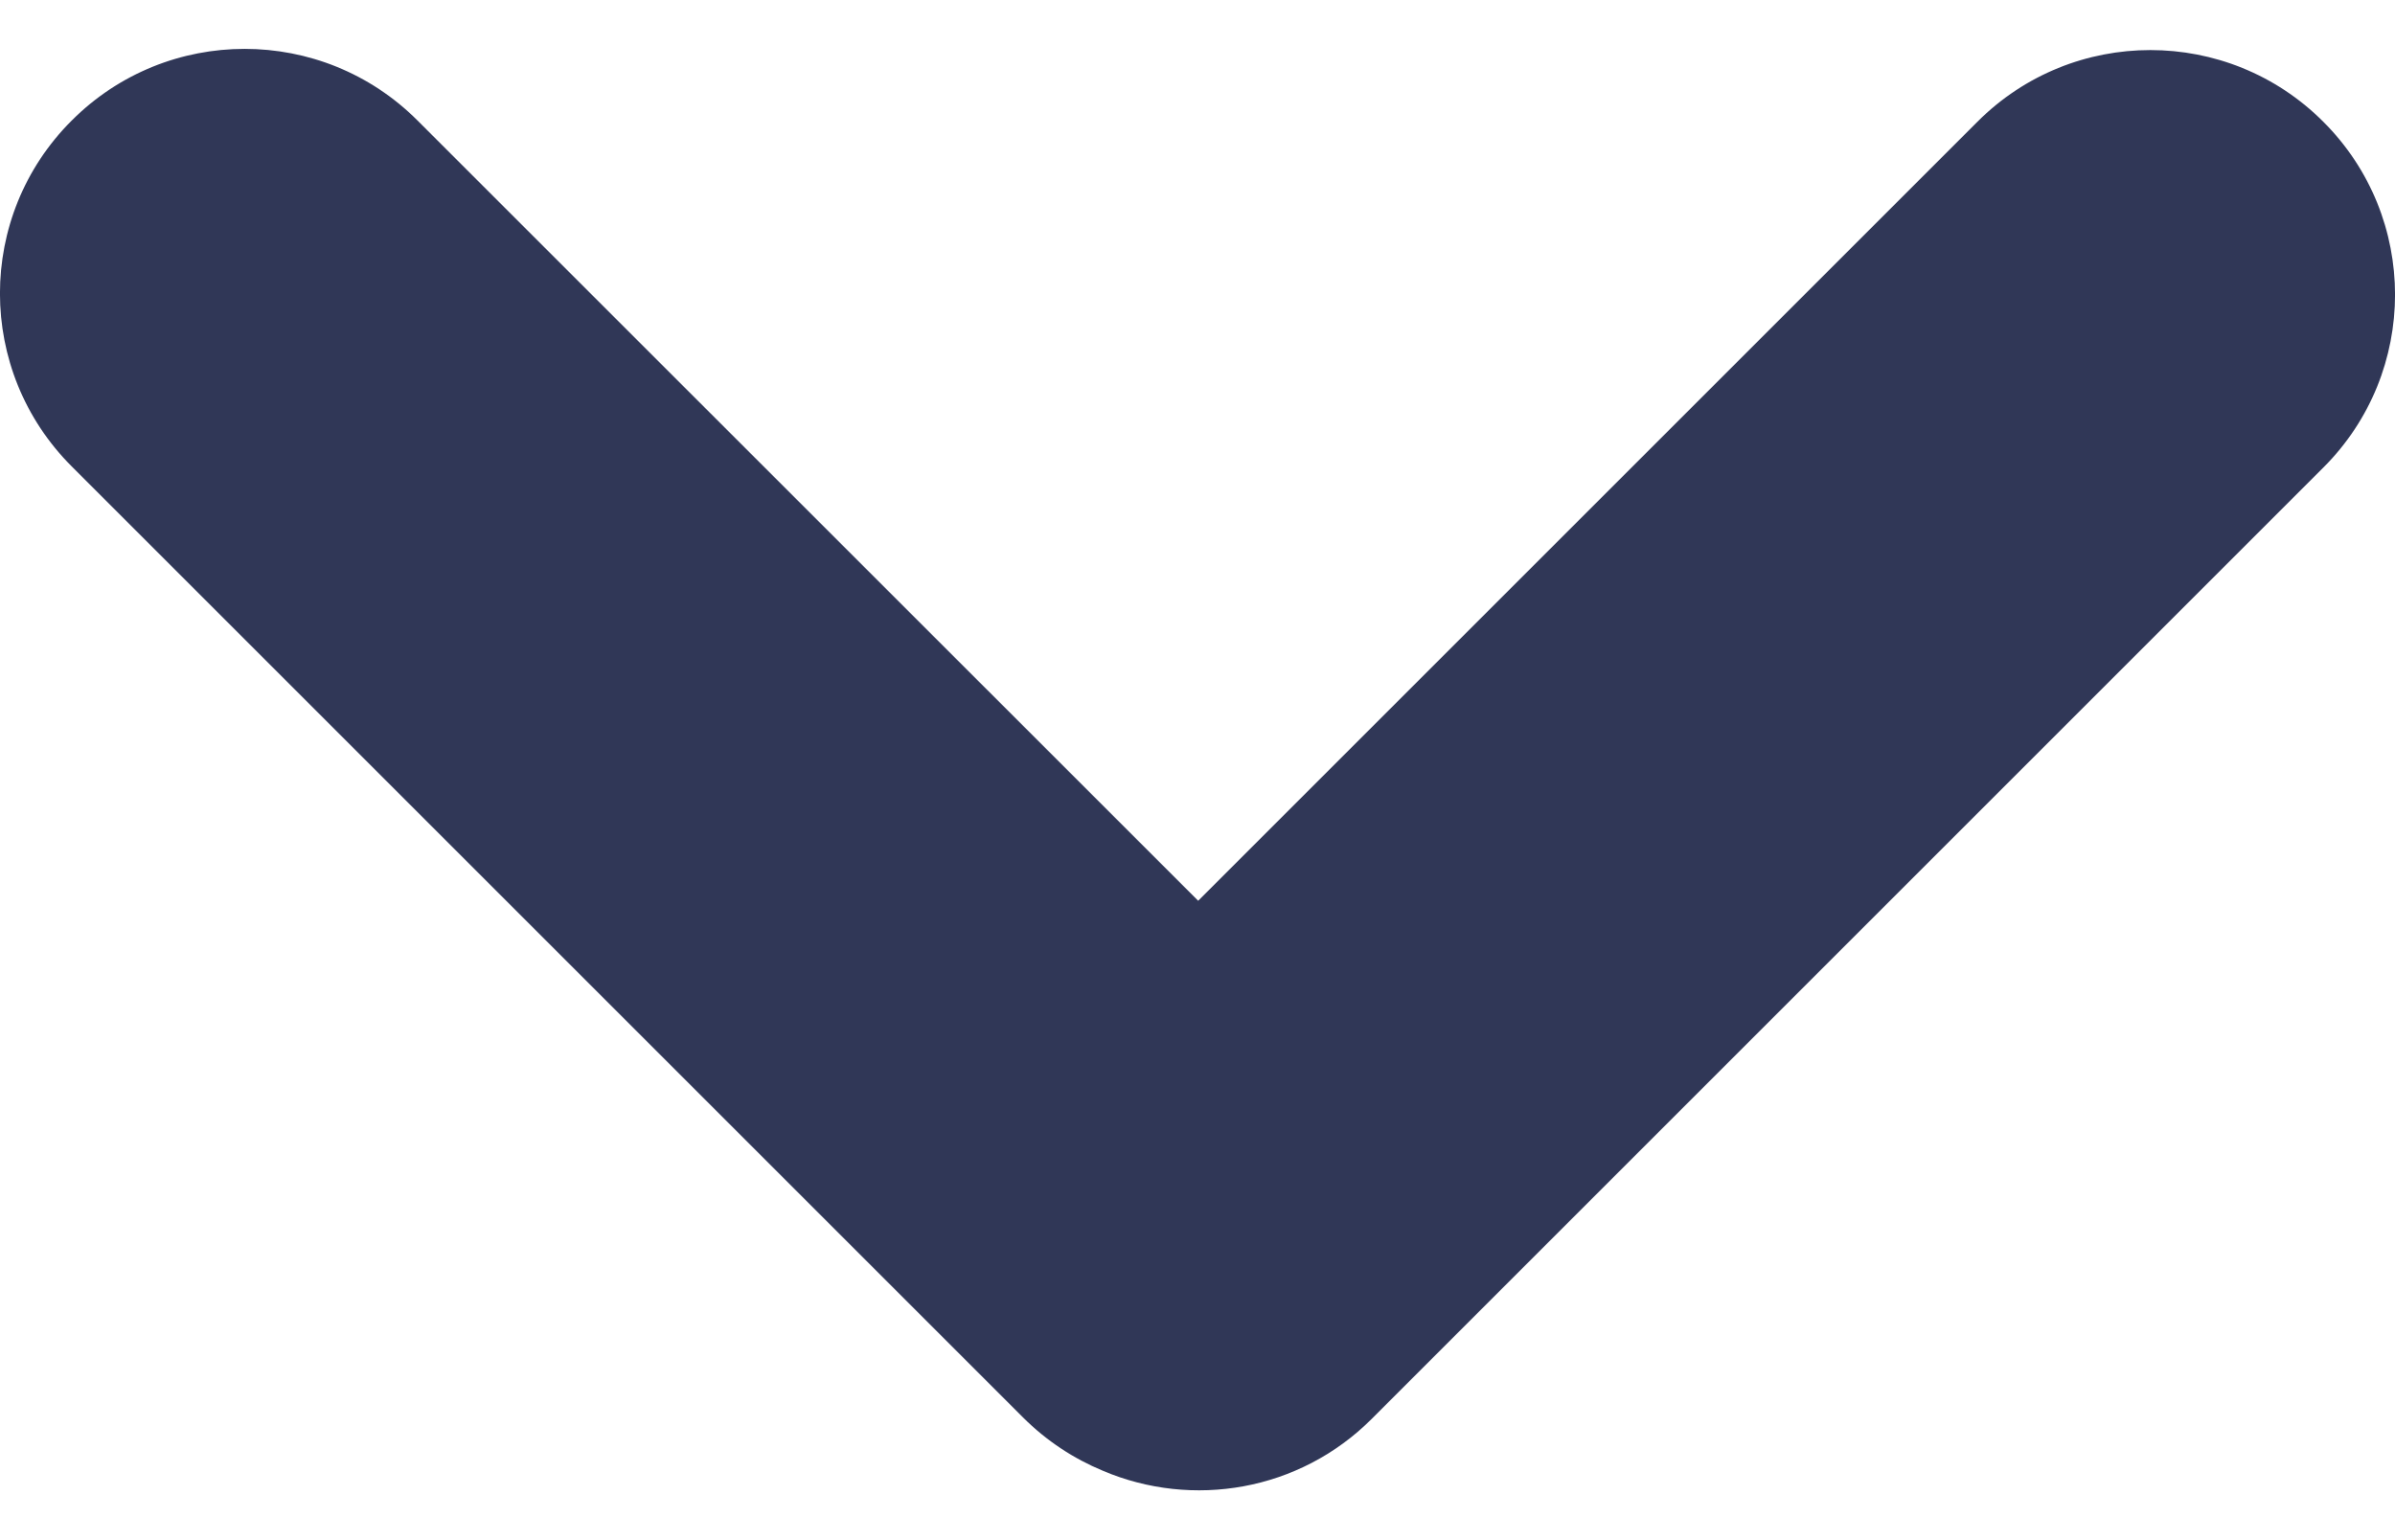
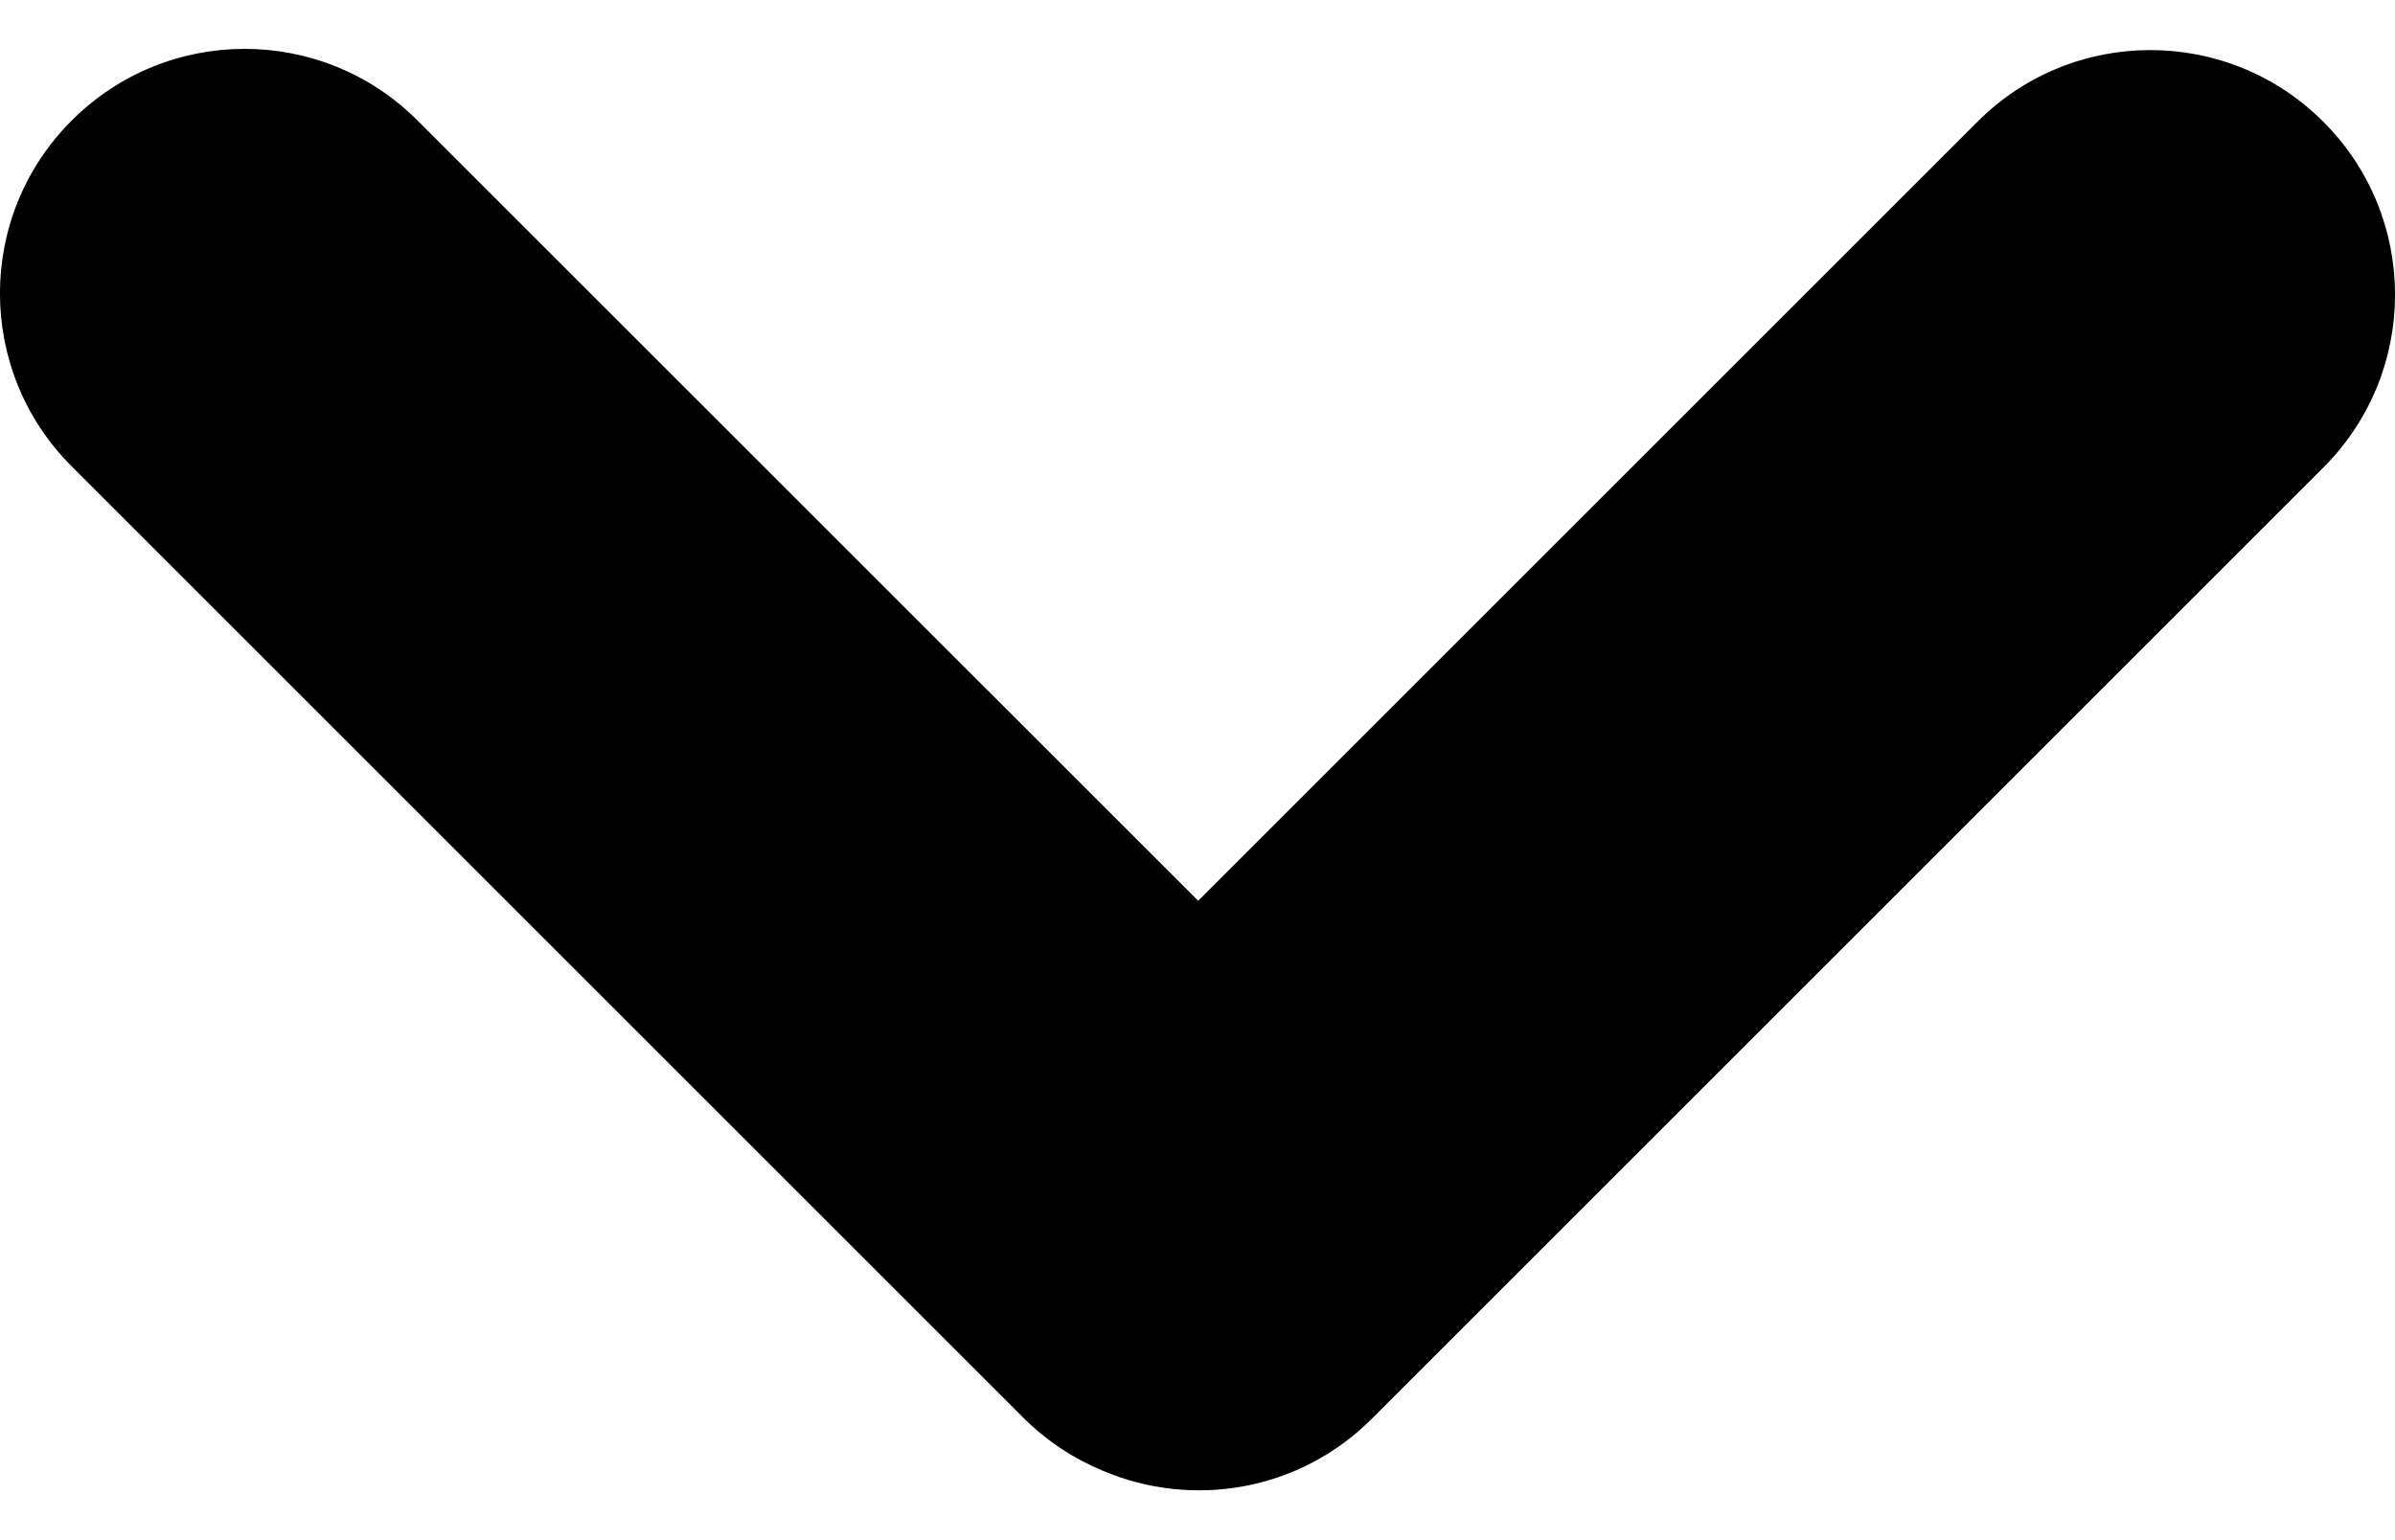
<svg xmlns="http://www.w3.org/2000/svg" width="14" height="9" viewBox="0 0 14 9" fill="none">
-   <path fill-rule="evenodd" clip-rule="evenodd" d="M2.441 0.705C1.883 0.146 0.977 0.146 0.419 0.705C-0.14 1.263 -0.14 2.168 0.419 2.727L5.98 8.288C6.118 8.426 6.278 8.53 6.447 8.6C6.969 8.822 7.595 8.721 8.02 8.295L13.581 2.734C14.14 2.176 14.14 1.27 13.581 0.712C13.023 0.153 12.117 0.153 11.559 0.712L7.004 5.267L2.441 0.705Z" fill="#303757" />
+   <path fill-rule="evenodd" clip-rule="evenodd" d="M2.441 0.705C1.883 0.146 0.977 0.146 0.419 0.705C-0.14 1.263 -0.14 2.168 0.419 2.727L5.98 8.288C6.118 8.426 6.278 8.53 6.447 8.6C6.969 8.822 7.595 8.721 8.02 8.295L13.581 2.734C14.14 2.176 14.14 1.27 13.581 0.712C13.023 0.153 12.117 0.153 11.559 0.712L7.004 5.267L2.441 0.705Z" fill="currentColor" />
</svg>
